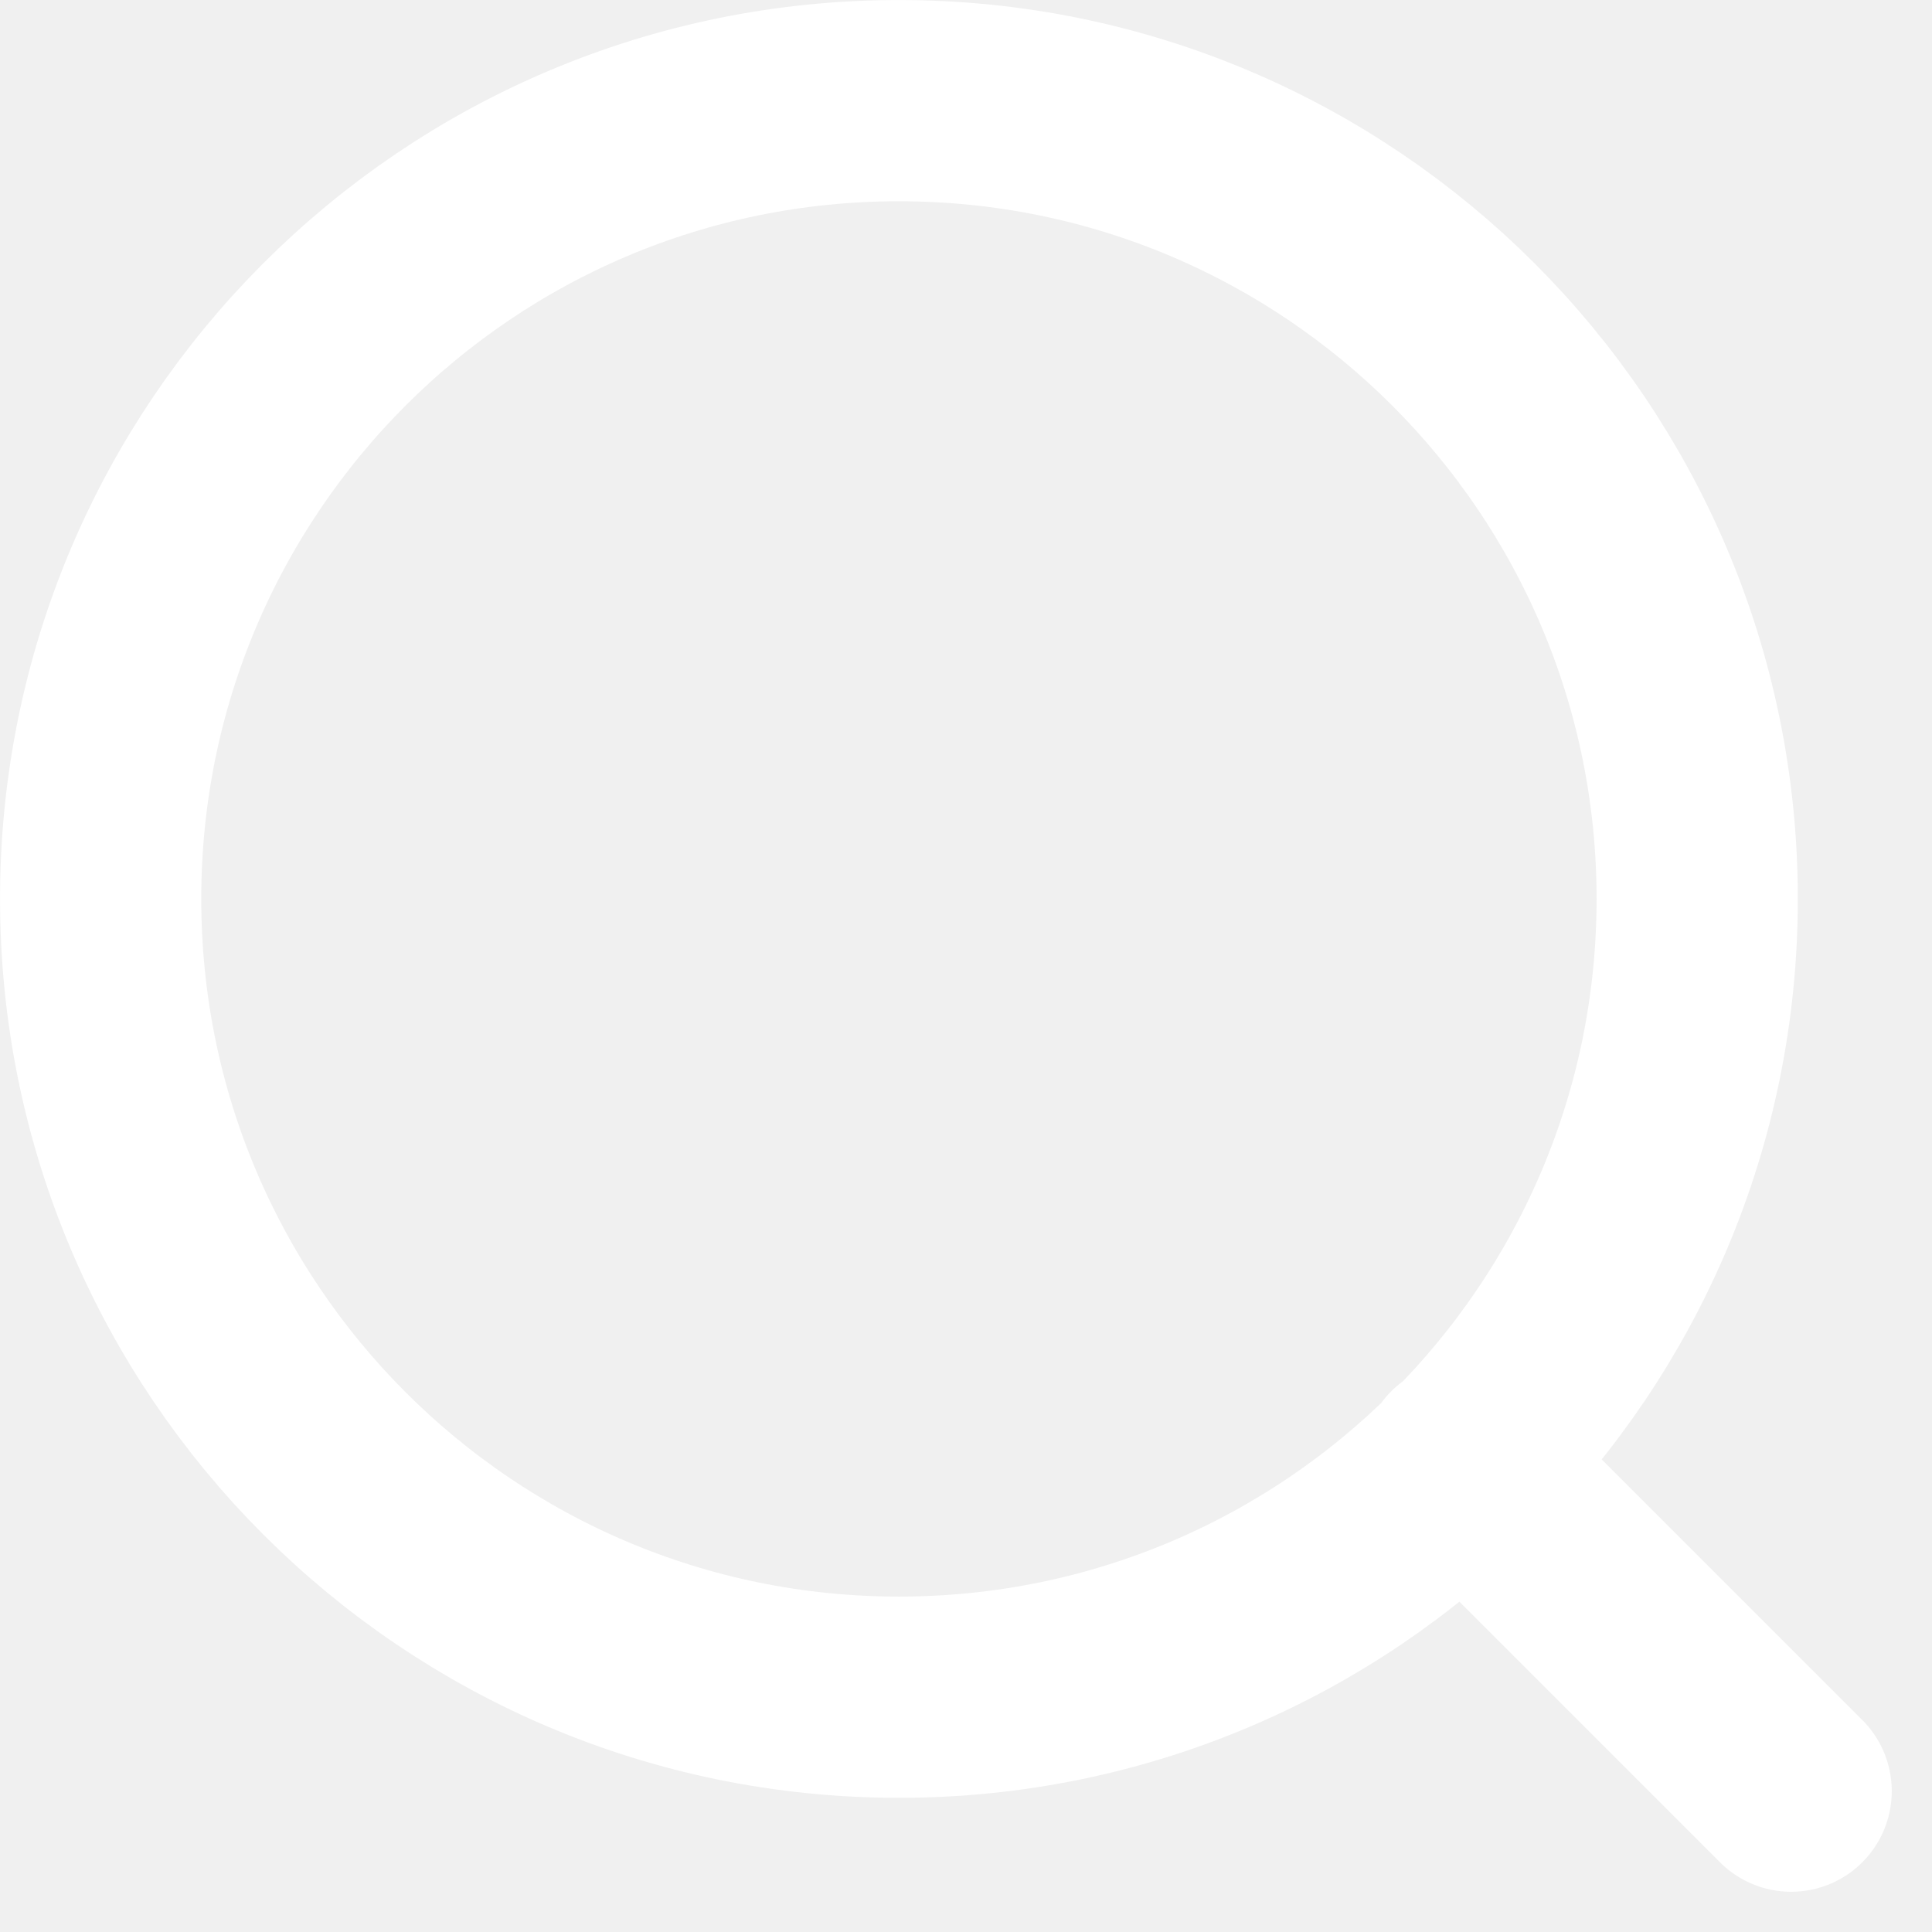
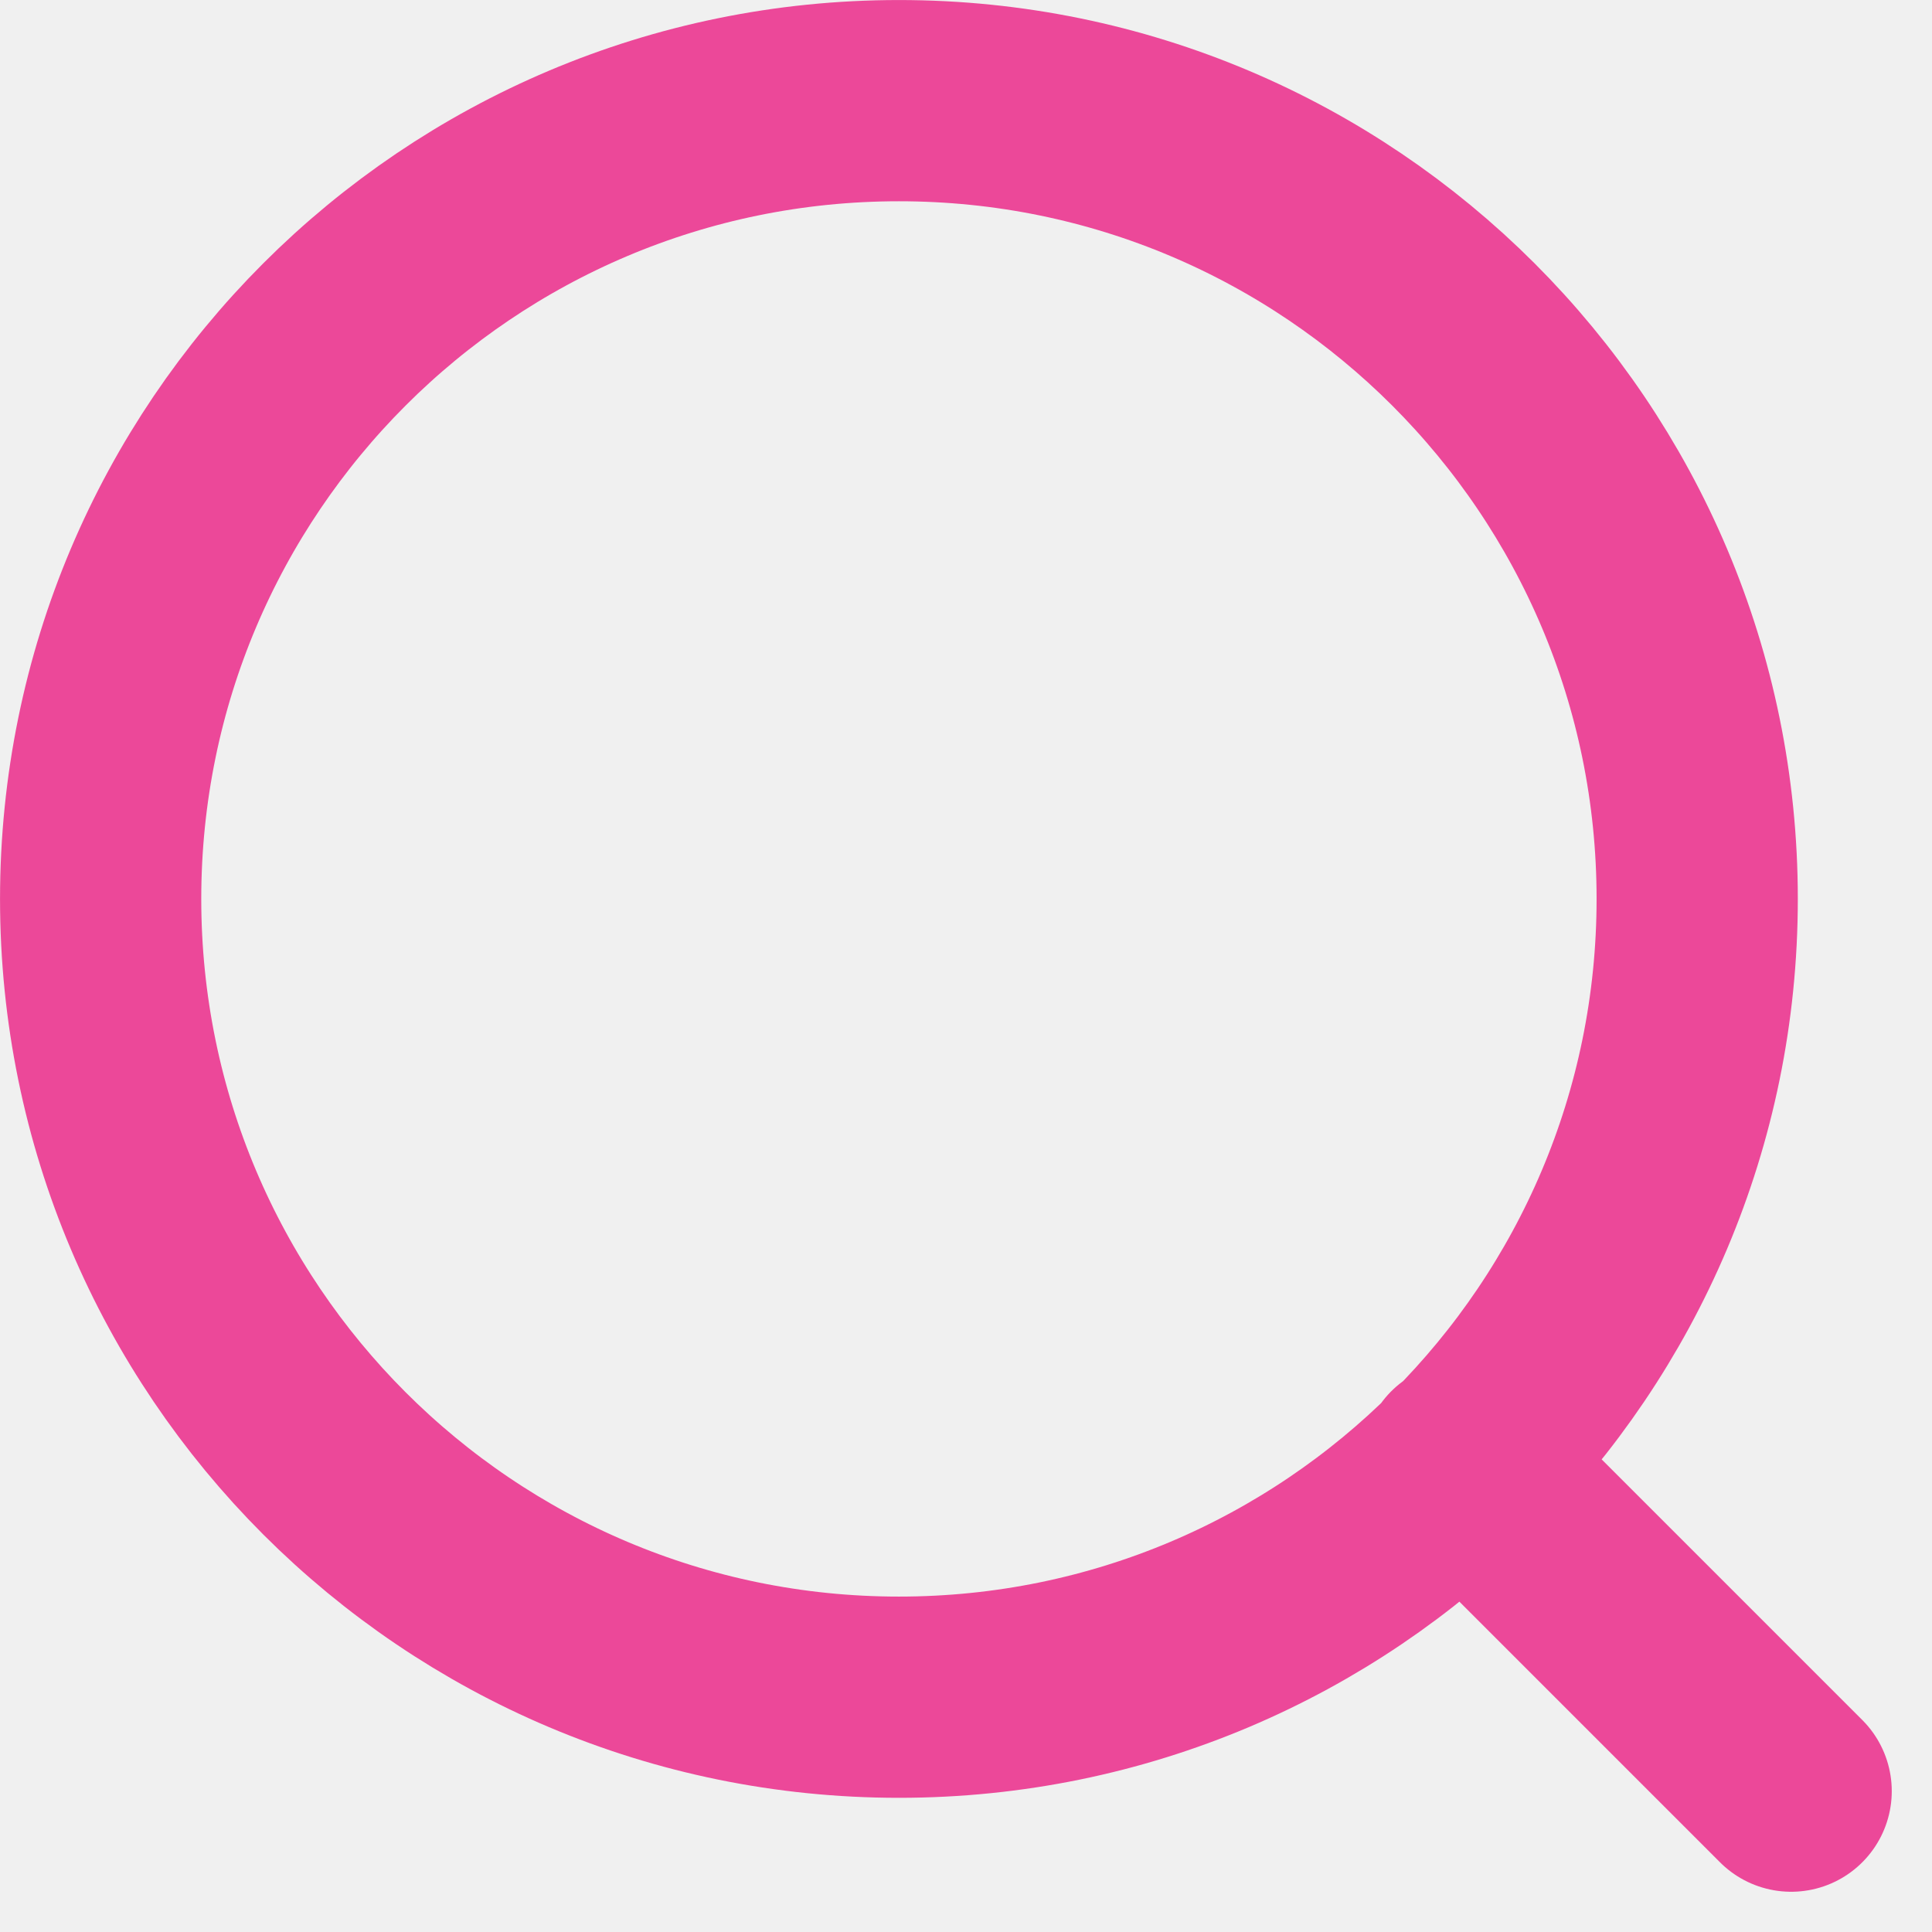
<svg xmlns="http://www.w3.org/2000/svg" width="32" height="32" viewBox="0 0 32 32" fill="none">
-   <path d="M29.667 29.667L24.222 24.222M28.111 14.889C28.111 22.191 22.191 28.111 14.889     28.111C7.586 28.111 1.667 22.191 1.667 14.889C1.667 7.586 7.586 1.667     14.889 1.667C22.191 1.667 28.111 7.586 28.111 14.889Z" stroke="#ffffff" stroke-width="3.333" stroke-linecap="round" stroke-linejoin="round" />
+   <path d="M29.667 29.667L24.222 24.222M28.111 14.889C28.111 22.191 22.191 28.111 14.889     28.111C7.586 28.111 1.667 22.191 1.667 14.889C1.667 7.586 7.586 1.667     14.889 1.667C22.191 1.667 28.111 7.586 28.111 14.889Z" stroke="#ec4899" stroke-width="3.333" stroke-linecap="round" stroke-linejoin="round" />
</svg>
